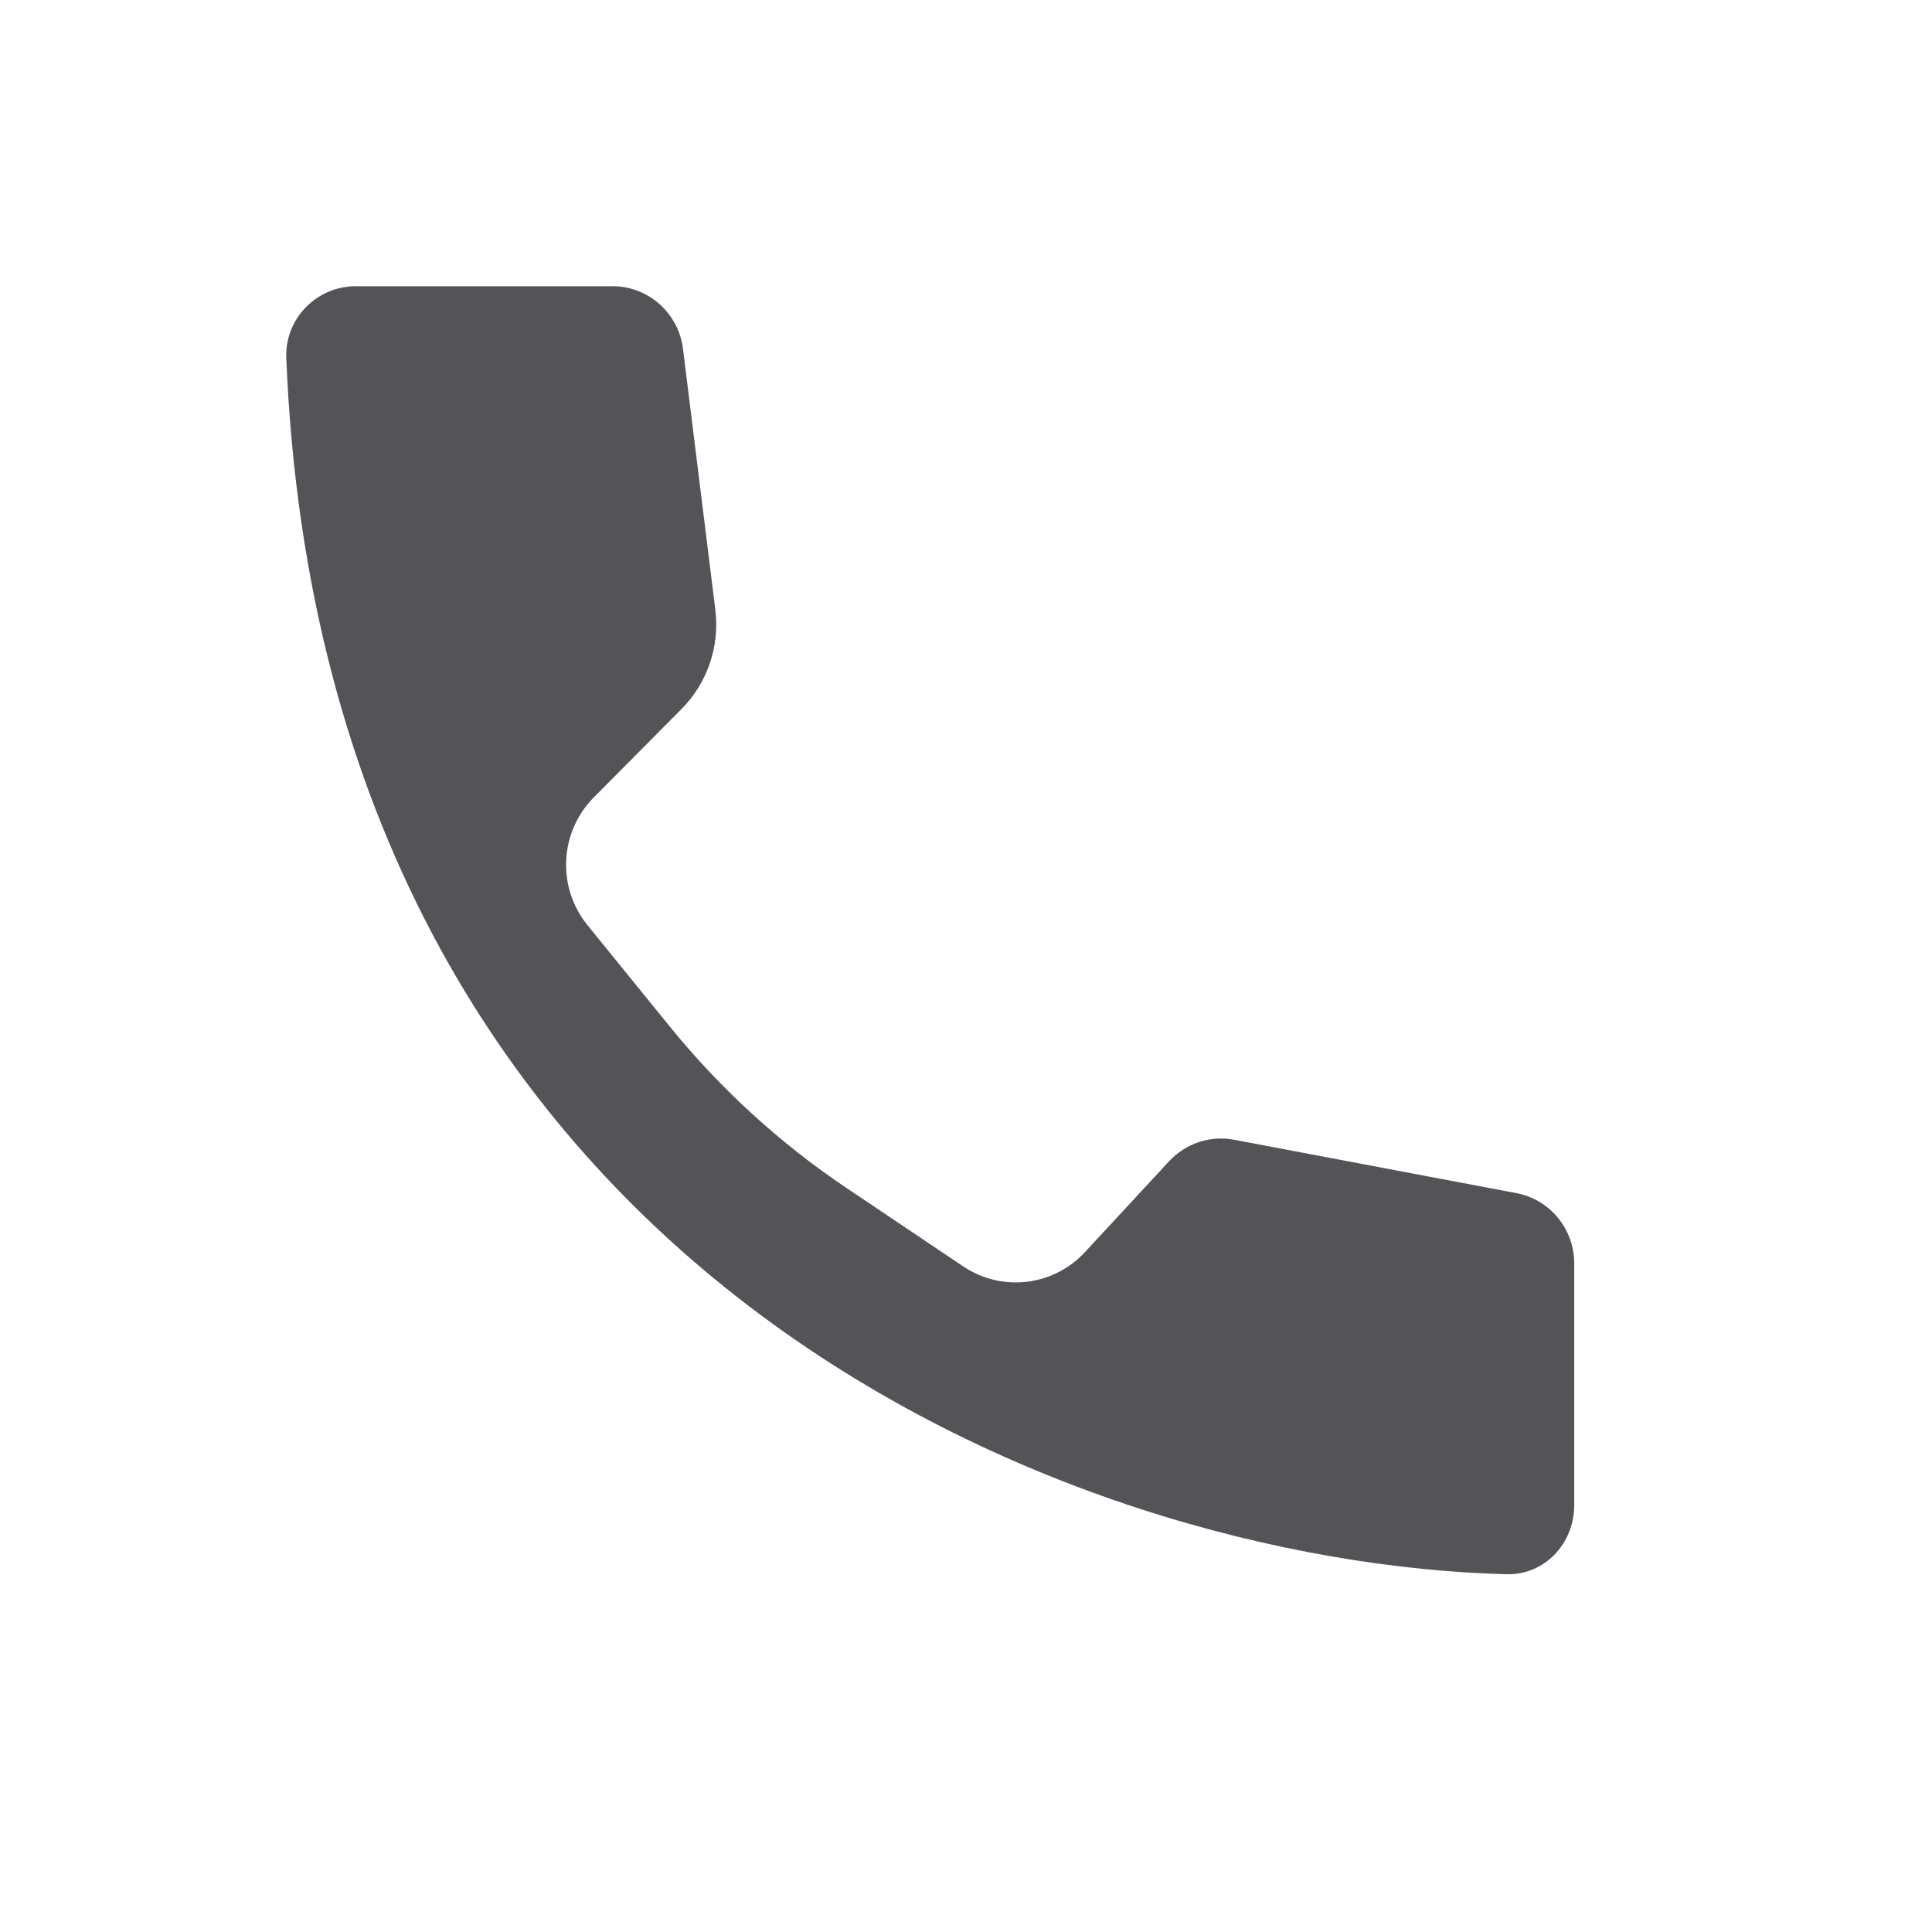
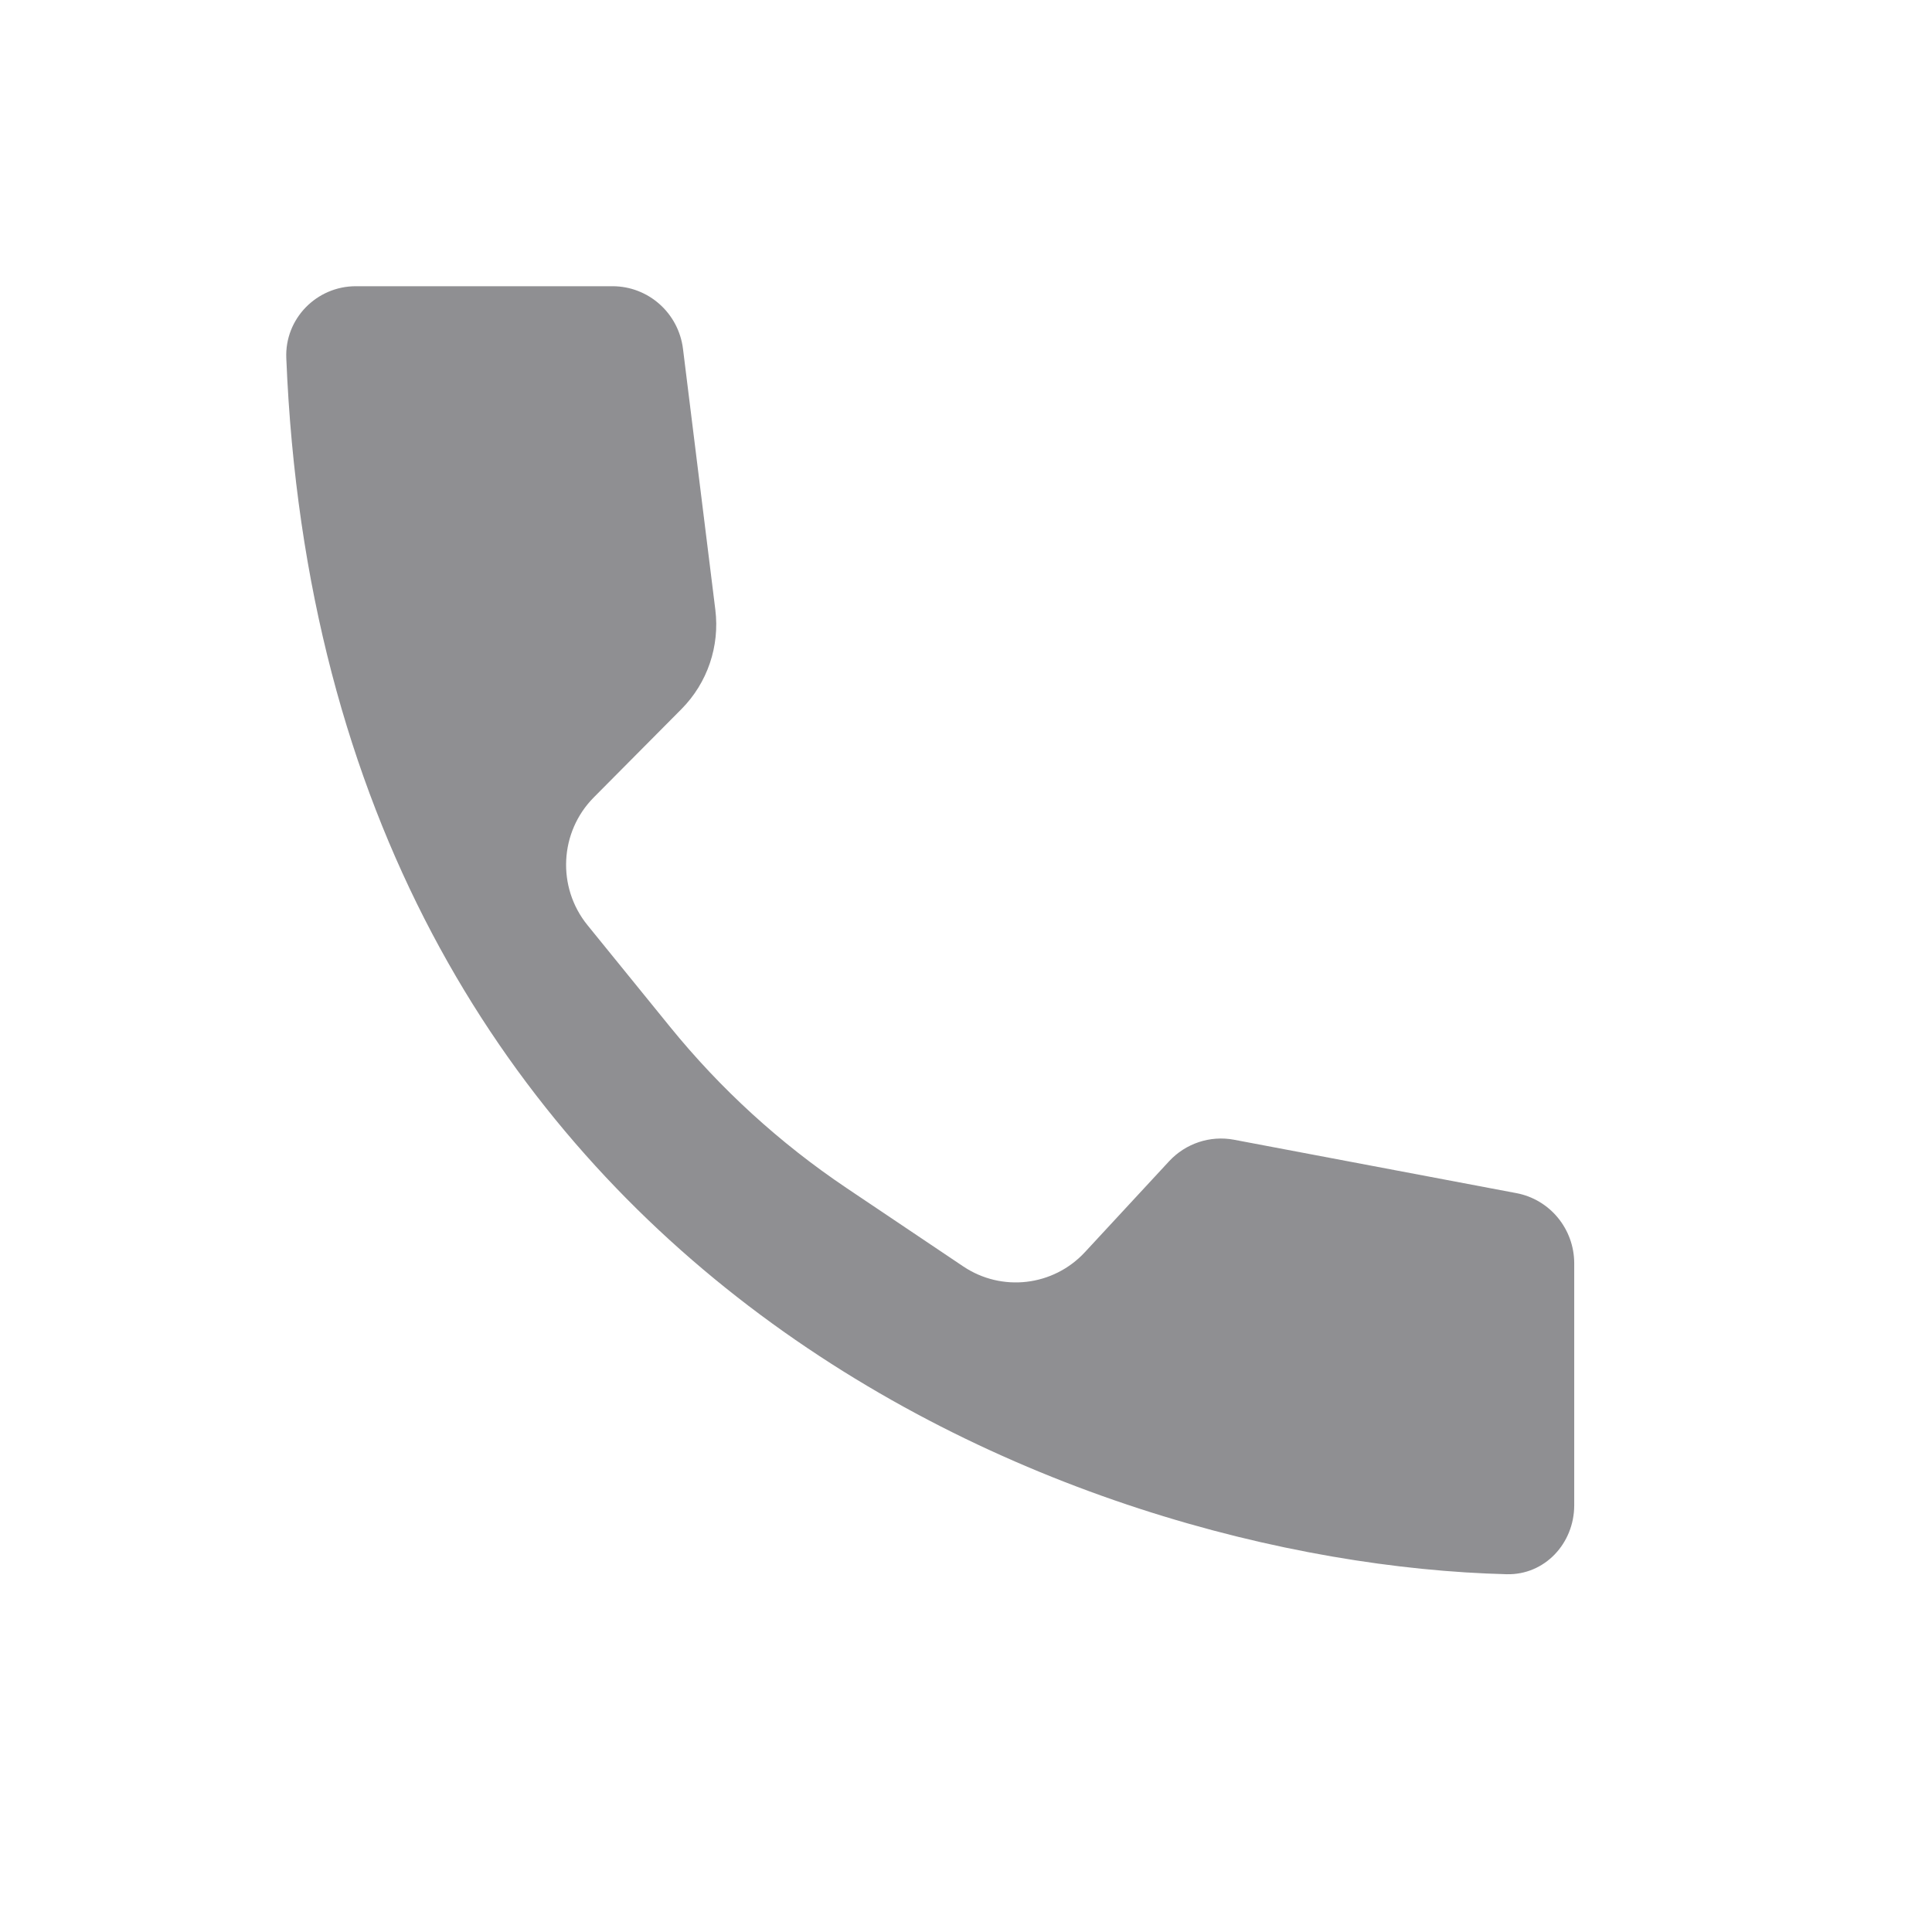
<svg xmlns="http://www.w3.org/2000/svg" width="27" height="27" viewBox="0 0 27 27" fill="none">
-   <path d="M9.545 4.876L9.997 8.522C10.06 9.032 9.886 9.543 9.526 9.907L8.299 11.143C7.818 11.627 7.78 12.399 8.21 12.929L9.363 14.349C10.069 15.219 10.9 15.977 11.828 16.601L13.461 17.698C14 18.06 14.72 17.976 15.162 17.499L16.338 16.229C16.57 15.979 16.912 15.865 17.246 15.928L21.191 16.674C21.66 16.762 22 17.175 22 17.656V21.036C22 21.57 21.587 22.013 21.057 22C15.019 21.849 4.523 17.814 4.001 5.005C3.978 4.453 4.425 4 4.972 4H8.56C9.061 4 9.483 4.375 9.545 4.876Z" fill="#545458" />
+   <path d="M9.545 4.876L9.997 8.522C10.06 9.032 9.886 9.543 9.526 9.907L8.299 11.143C7.818 11.627 7.78 12.399 8.21 12.929L9.363 14.349C10.069 15.219 10.9 15.977 11.828 16.601L13.461 17.698C14 18.06 14.72 17.976 15.162 17.499L16.338 16.229C16.57 15.979 16.912 15.865 17.246 15.928L21.191 16.674C21.66 16.762 22 17.175 22 17.656V21.036C22 21.57 21.587 22.013 21.057 22C15.019 21.849 4.523 17.814 4.001 5.005C3.978 4.453 4.425 4 4.972 4H8.56C9.061 4 9.483 4.375 9.545 4.876Z" fill="#545458" fill-opacity="0.65" />
</svg>
